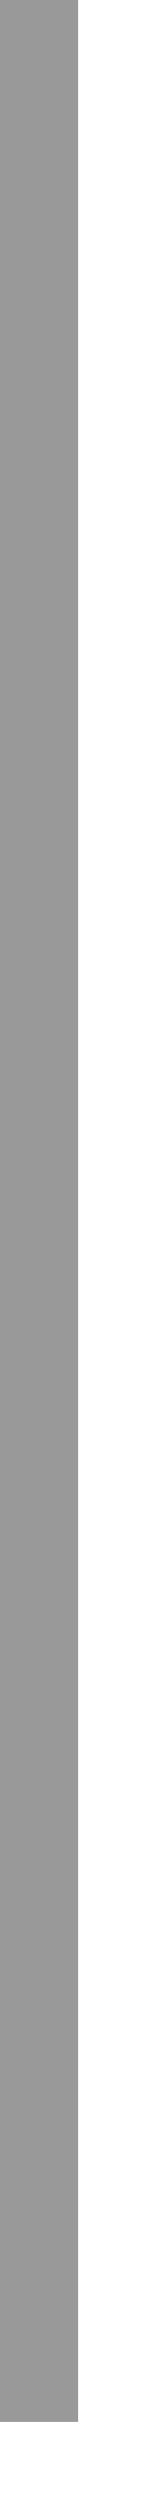
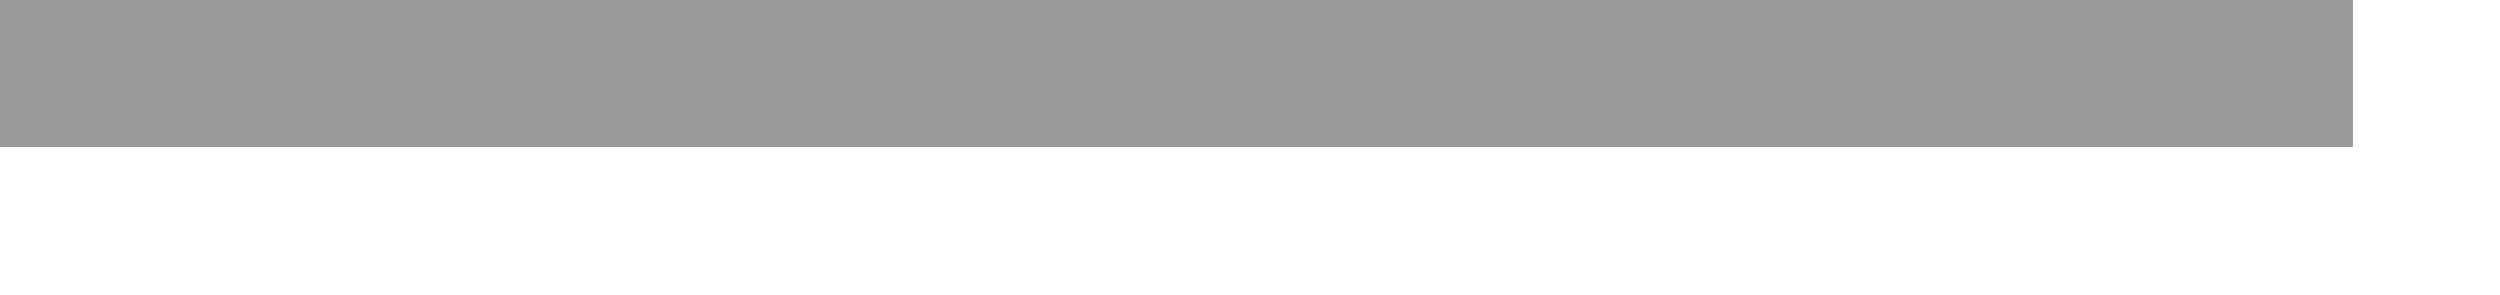
- <svg xmlns="http://www.w3.org/2000/svg" version="1.1" width="2px" height="32px">
-   <g transform="matrix(1 0 0 1 -466 -557 )">
-     <path d="M 466.5 557  L 466.5 588  " stroke-width="1" stroke="#999999" fill="none" />
+ <svg xmlns="http://www.w3.org/2000/svg" version="1.1" width="17px" height="2px">
+   <g transform="matrix(1 0 0 1 -565 -553 )">
+     <path d="M 565 553.5  L 581 553.5  " stroke-width="1" stroke="#999999" fill="none" />
  </g>
</svg>
